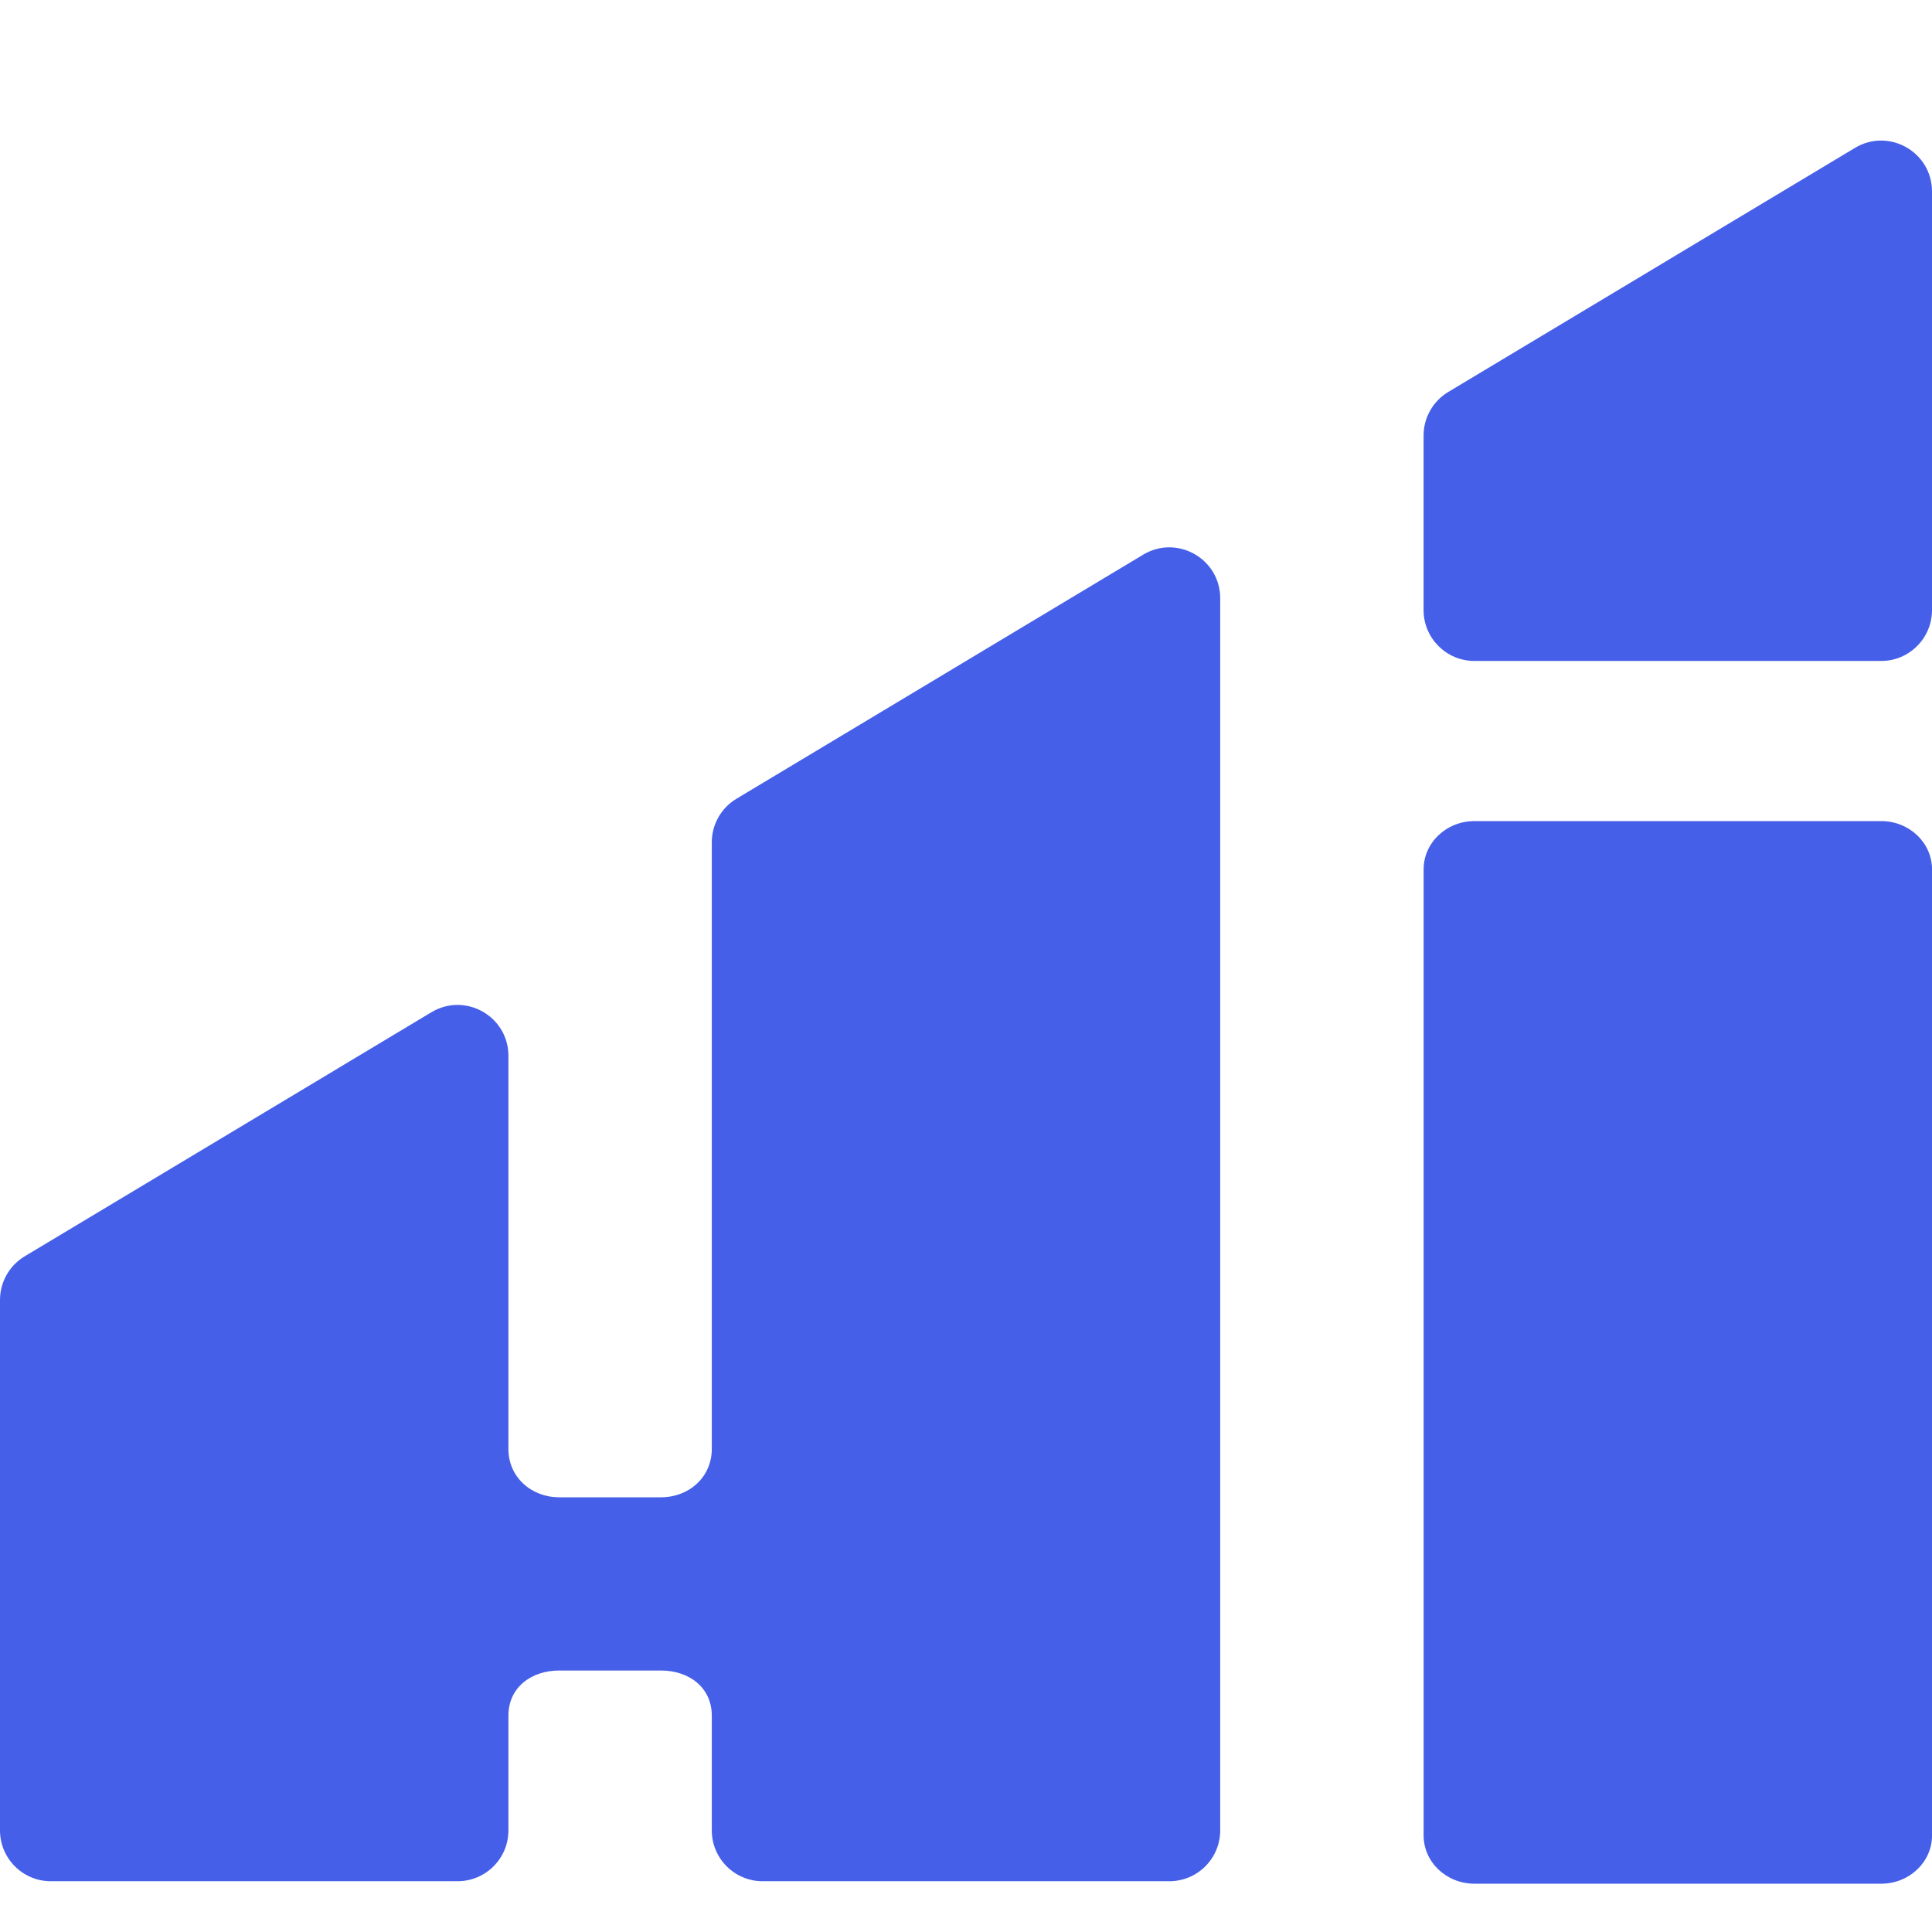
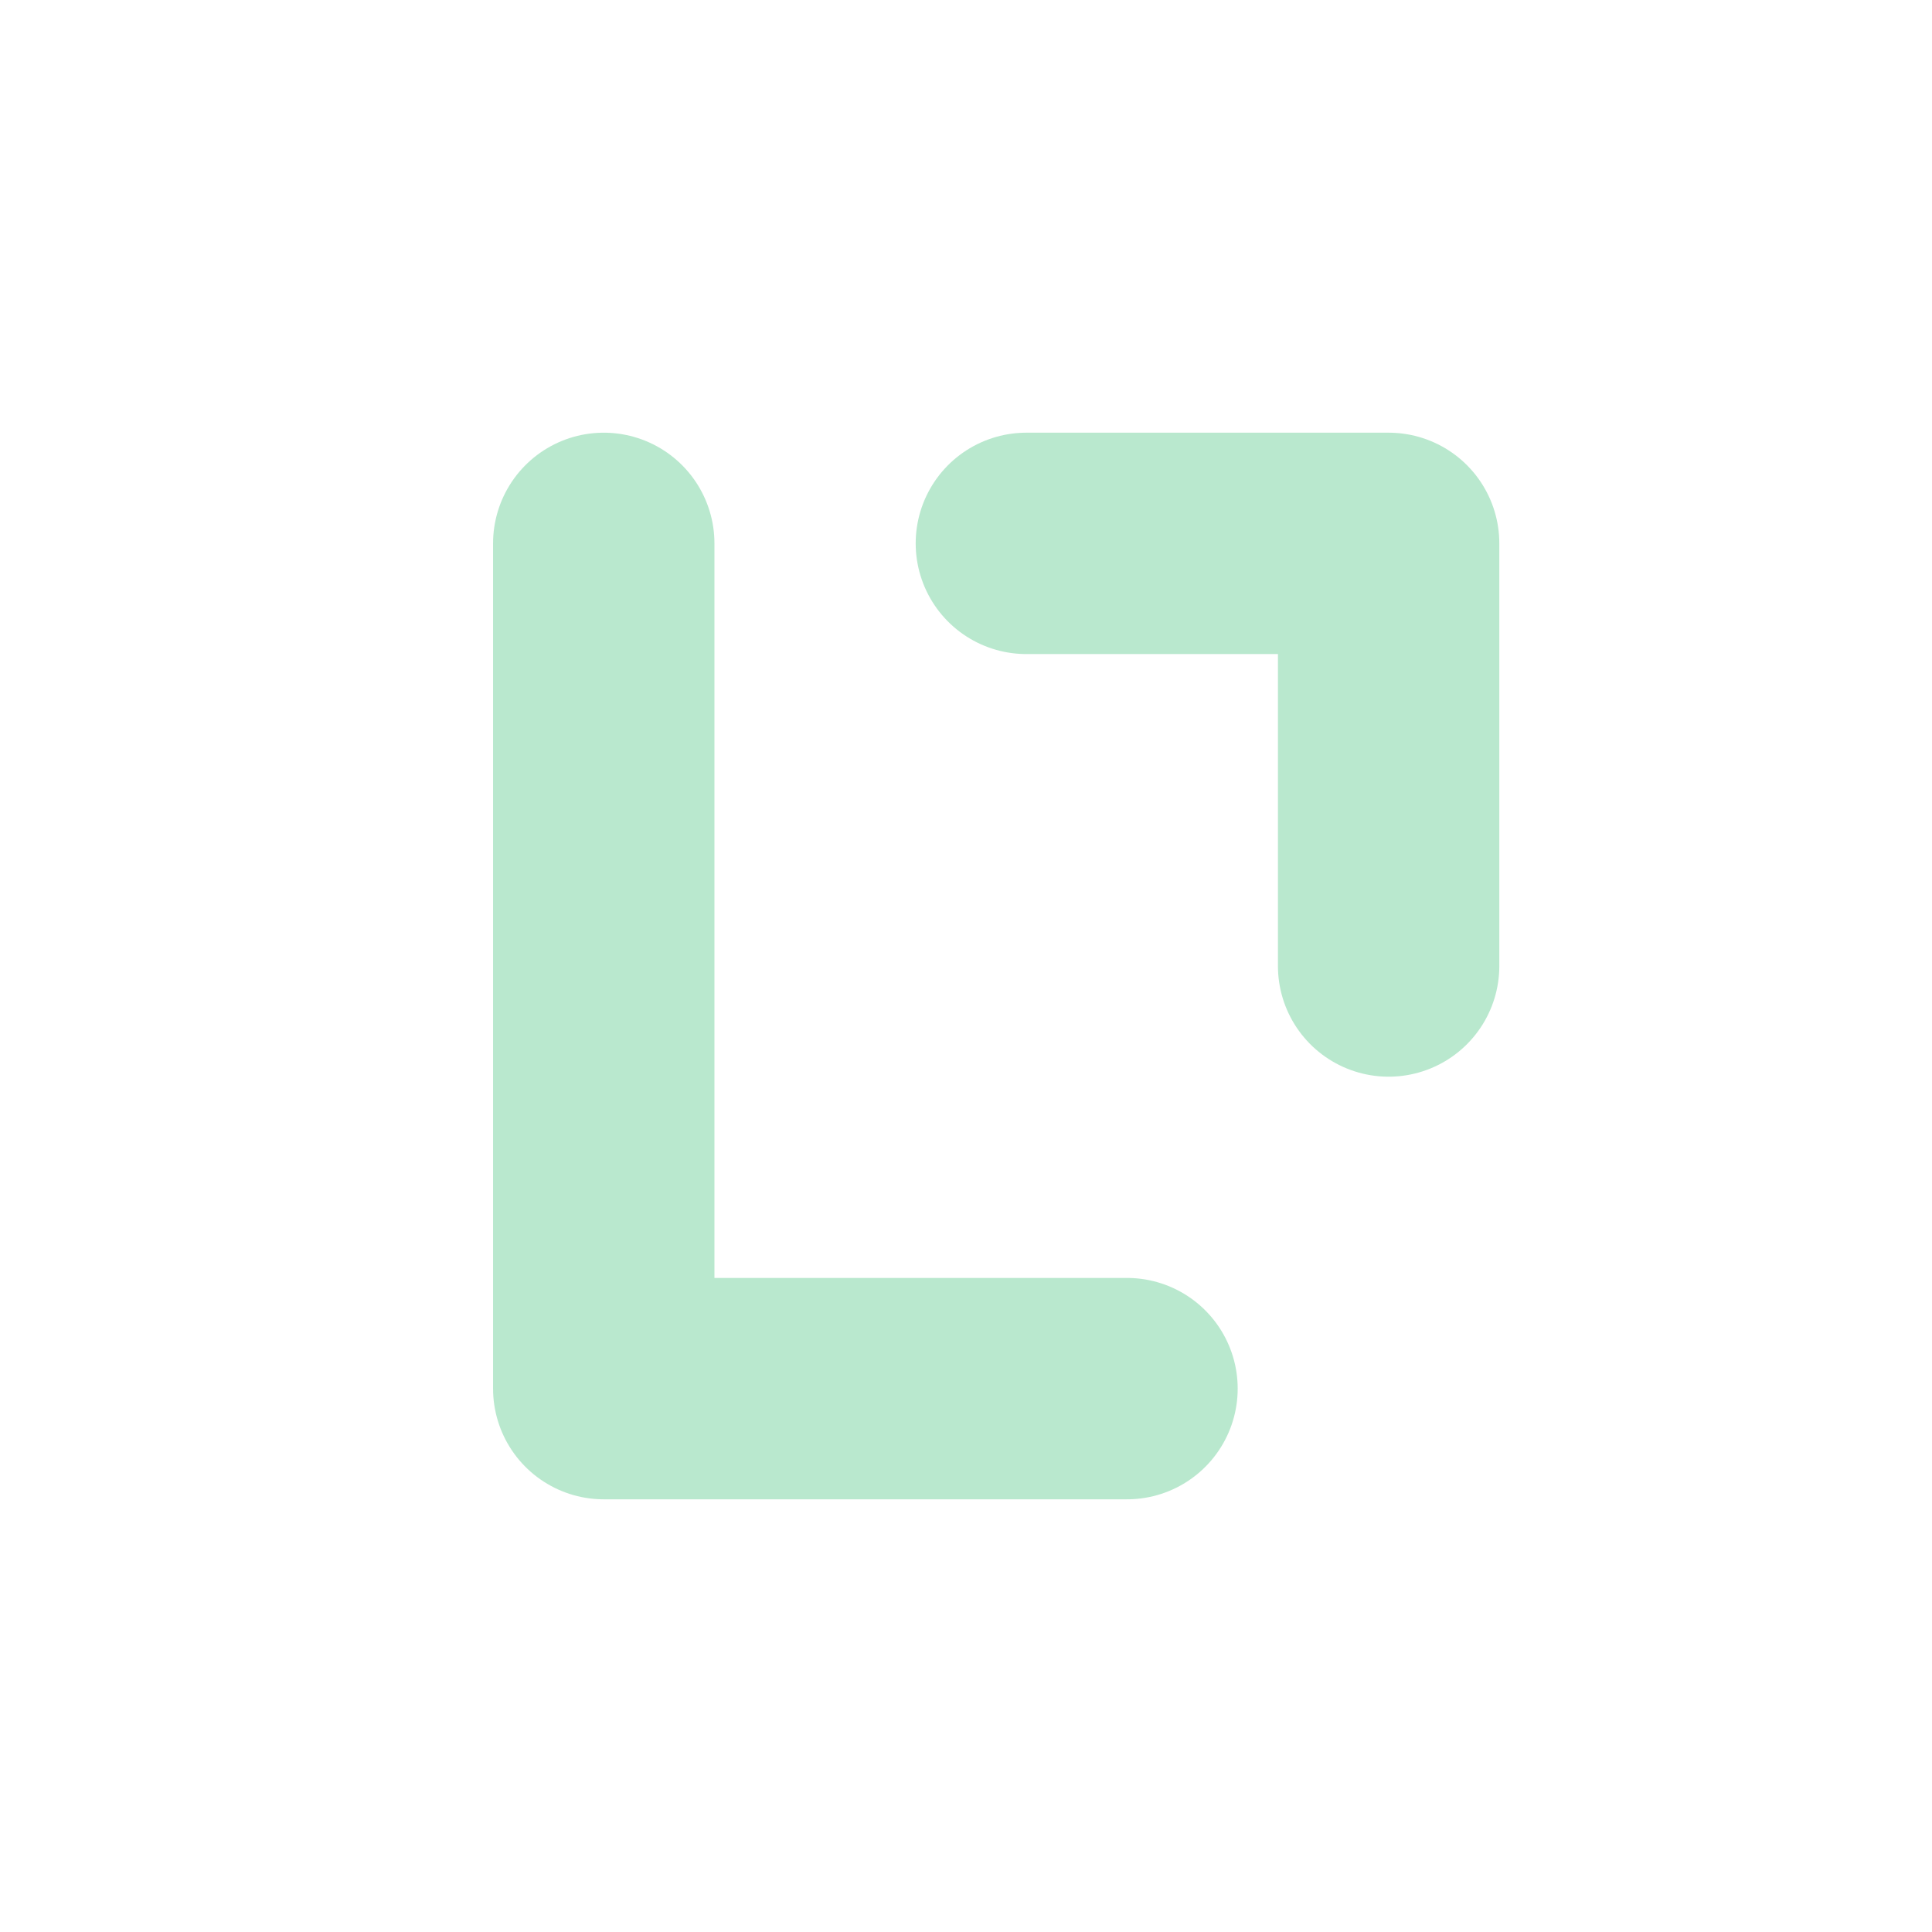
- <svg xmlns="http://www.w3.org/2000/svg" width="64" height="64" viewBox="0 0 64 64" fill="none">
-   <g clip-path="url(#clip0_408_56)">
-     <path d="M47.158 14.428C47.158 13.837 47.468 13.289 47.976 12.984L61.449 4.899C62.572 4.225 64 5.034 64 6.343V20.21C64 21.14 63.246 21.895 62.316 21.895H48.842C47.912 21.895 47.158 21.14 47.158 20.21V14.428Z" fill="#455FE9" />
-     <path fill-rule="evenodd" clip-rule="evenodd" d="M24.397 26.459C23.889 26.764 23.579 27.312 23.579 27.903V43.792L23.579 45.475L23.579 45.476L23.579 48C23.579 48.93 22.825 49.6 21.895 49.6H18.526C17.596 49.6 16.842 48.93 16.842 48V45.475V34.976C16.842 33.667 15.414 32.858 14.291 33.532L0.818 41.617C0.31 41.922 0 42.47 0 43.062V60.634C0 61.564 0.754 62.318 1.684 62.318H15.158C16.088 62.318 16.842 61.564 16.842 60.634V58.949V56.831C16.842 55.901 17.596 55.338 18.526 55.338H21.895C22.825 55.338 23.579 55.901 23.579 56.831V58.949L23.579 60.634C23.579 61.564 24.333 62.318 25.263 62.318H38.737C39.667 62.318 40.421 61.564 40.421 60.634V45.476V43.792V19.818C40.421 18.509 38.993 17.7 37.87 18.374L24.397 26.459Z" fill="#455FE9" />
-     <path d="M47.159 28.8V60.8C47.159 61.684 47.913 62.4 48.843 62.4H62.317C63.247 62.4 64.001 61.684 64.001 60.8V28.8C64.001 27.916 63.247 27.2 62.317 27.2H48.843C47.913 27.2 47.159 27.916 47.159 28.8Z" fill="#455FE9" />
-   </g>
-   <defs>
- 
- </defs>
+ <svg xmlns="http://www.w3.org/2000/svg" width="96" height="96" viewBox="0 0 96 96">
+   <path d="M30 27V69H56M51 27H69V48" fill="none" stroke="#B9E8CE" stroke-width="11" stroke-linecap="round" stroke-linejoin="round" />
</svg>
